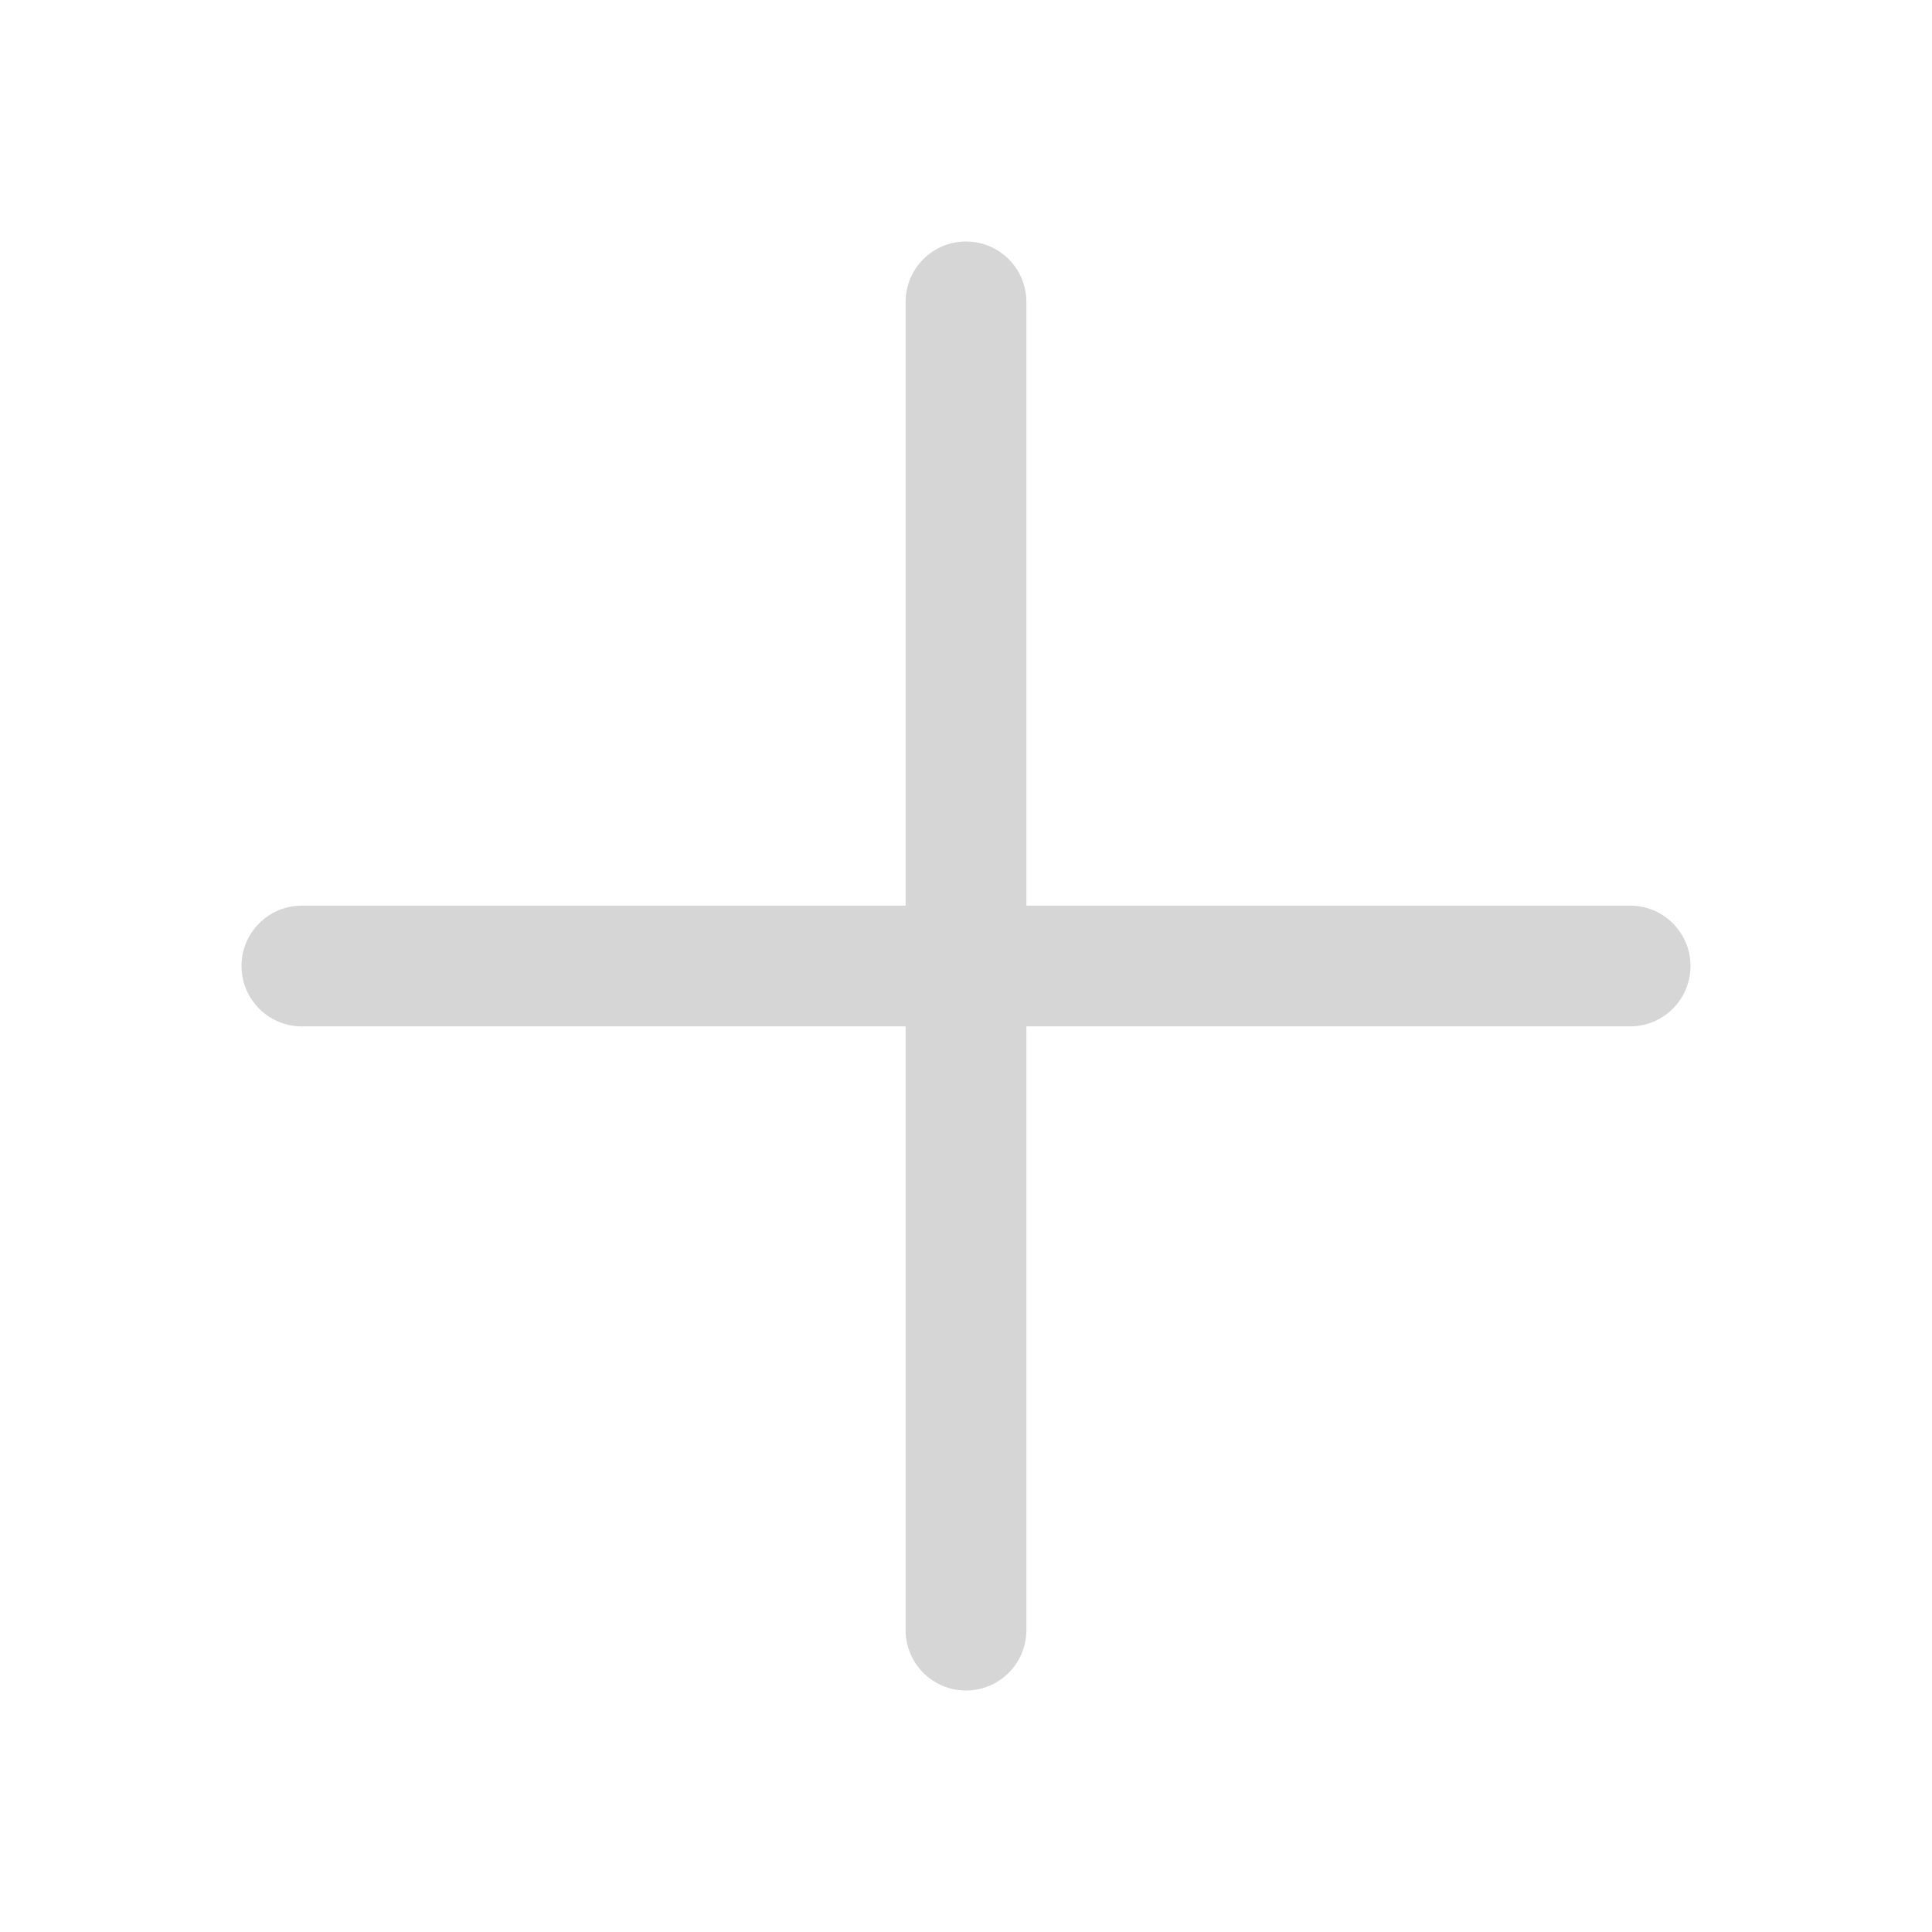
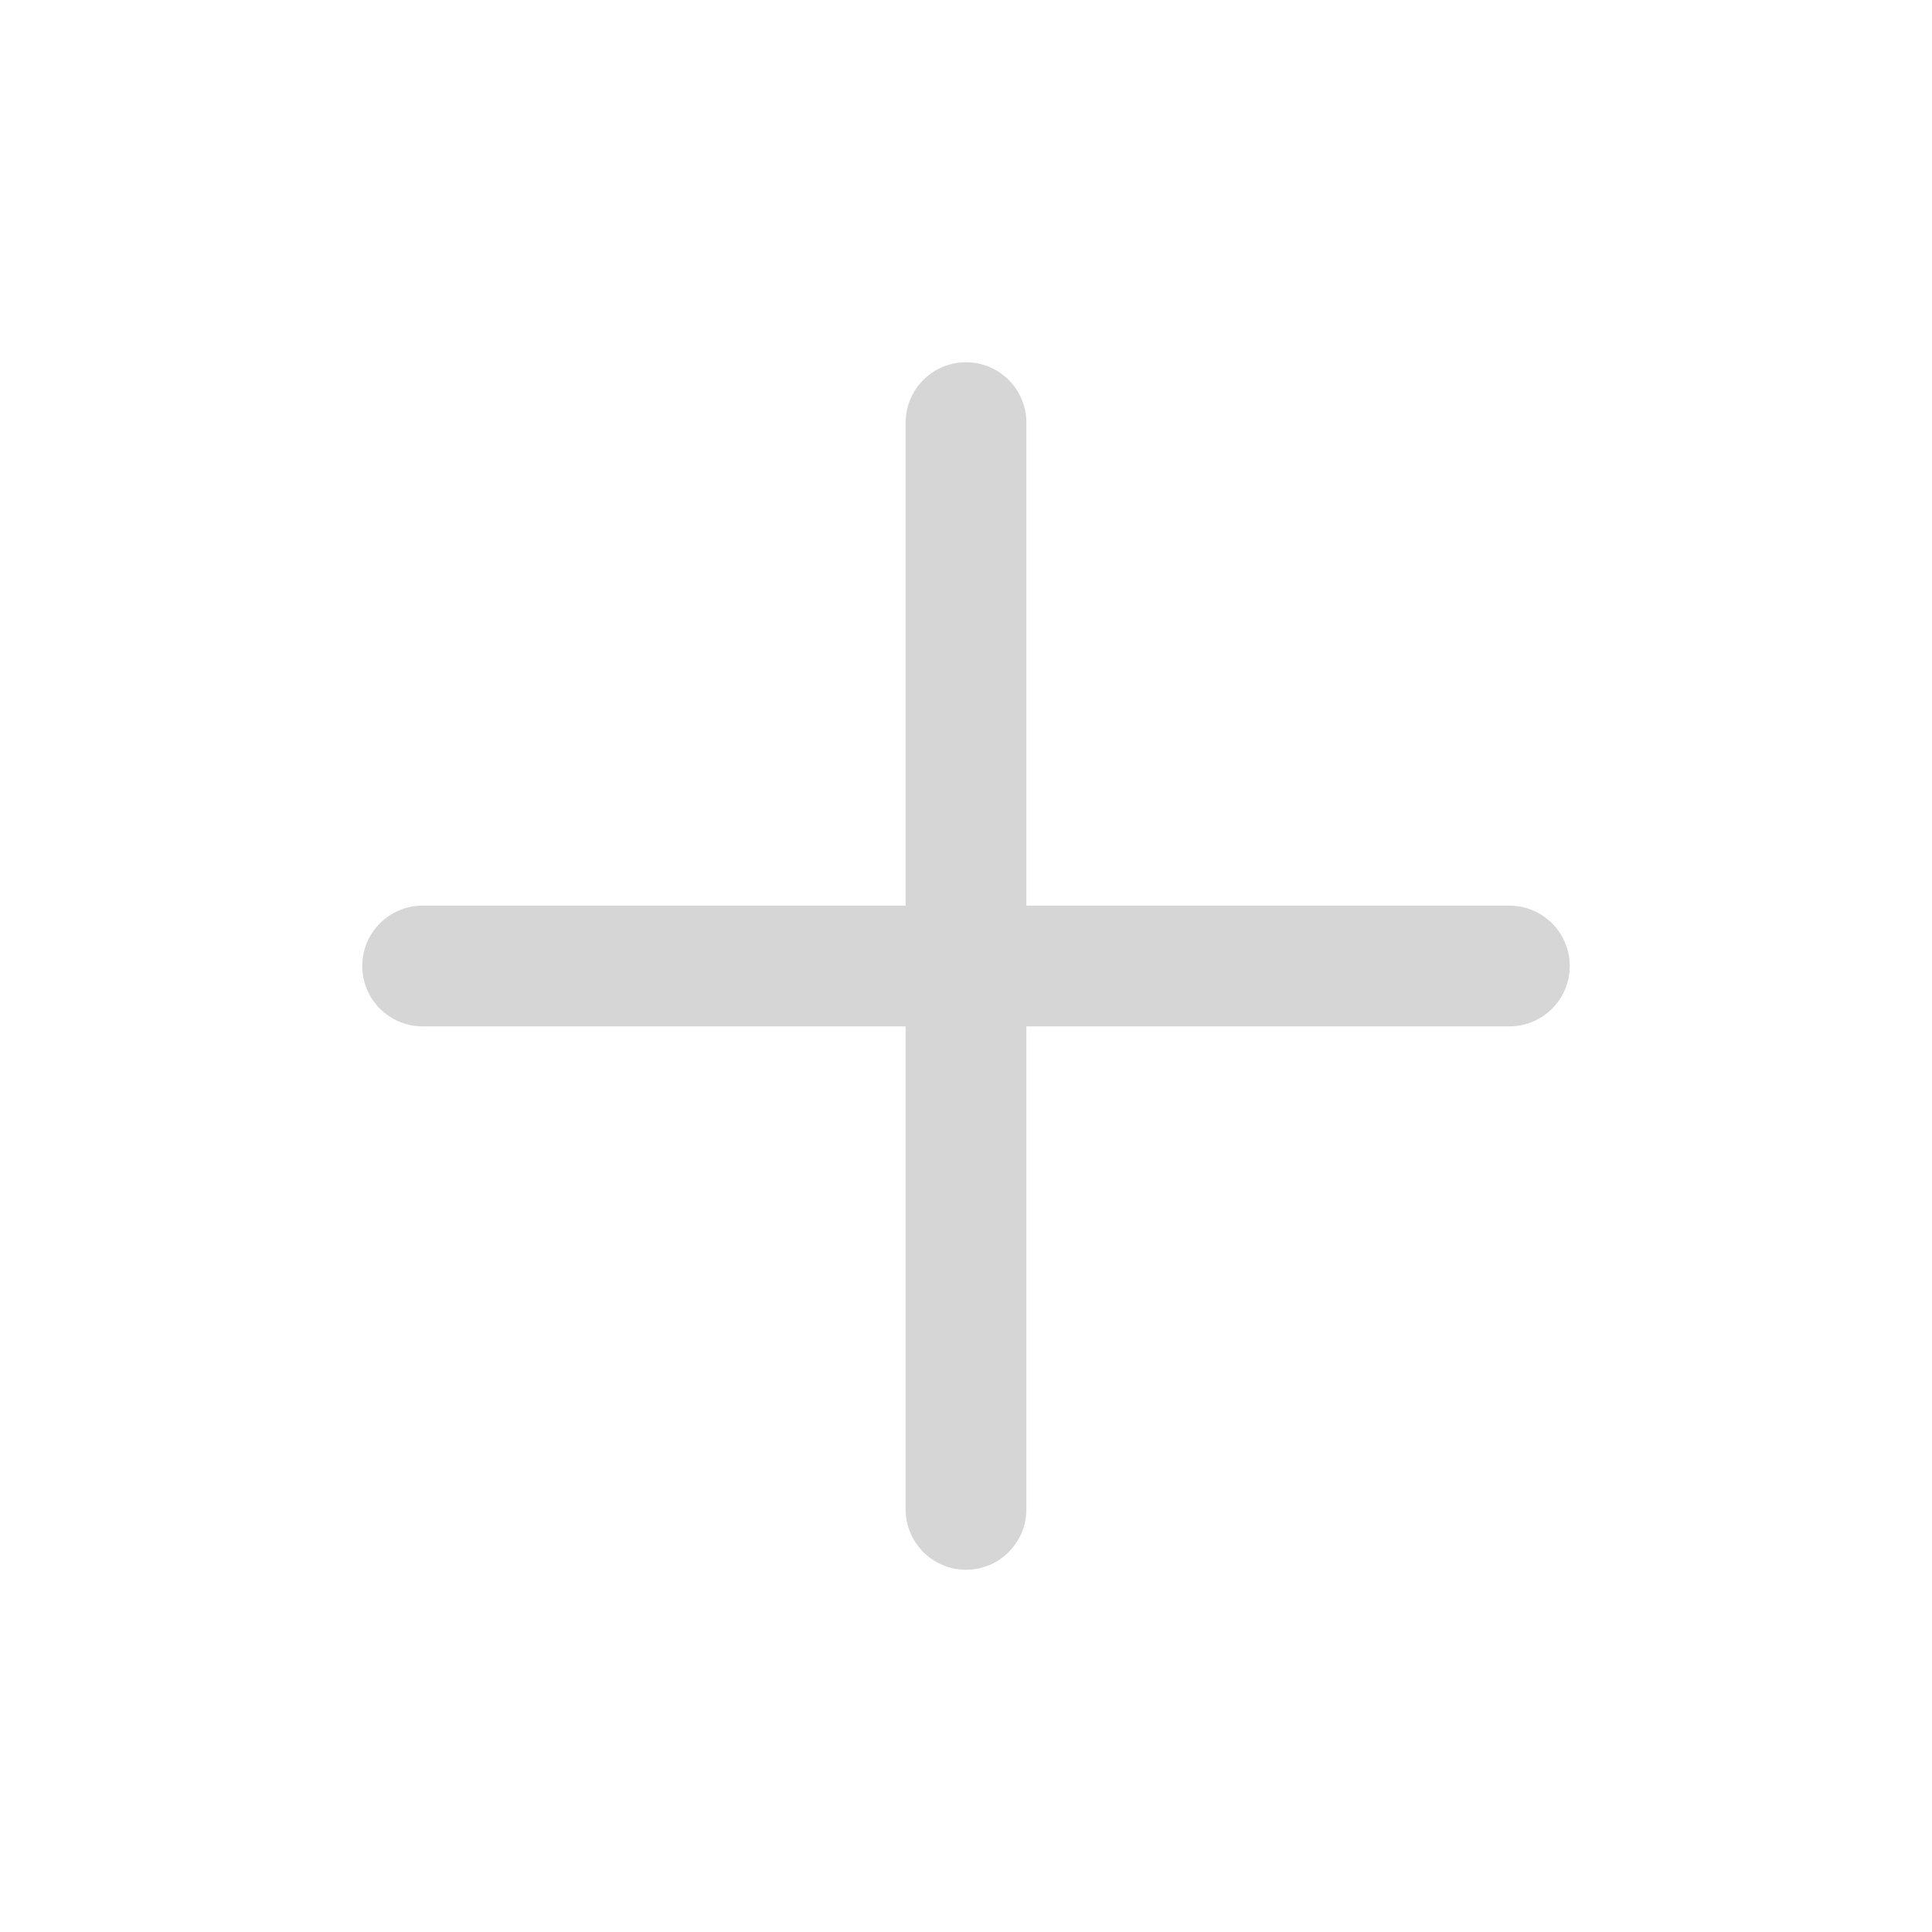
<svg xmlns="http://www.w3.org/2000/svg" width="16" height="16" fill="#d6d6d6" class="bi bi-plus-lg" viewBox="0 0 16 16">
-   <path fill-rule="evenodd" d="M8 2a.5.5 0 0 1 .5.5v5h5a.5.5 0 0 1 0 1h-5v5a.5.5 0 0 1-1 0v-5h-5a.5.5 0 0 1 0-1h5v-5A.5.5 0 0 1 8 2Z" />
+   <path d="M8,3 C8.276,3 8.5,3.224 8.5,3.5 L8.5,12.5 C8.5,12.776 8.276,13 8,13 C7.724,13 7.5,12.776 7.5,12.5 L7.5,3.5 C7.5,3.224 7.724,3 8,3 Z" id="Combined-Shape" fill="#d6d6d6" />
+   <path d="M8,3 C8.276,3 8.5,3.224 8.5,3.5 L8.5,12.5 C8.5,12.776 8.276,13 8,13 C7.724,13 7.5,12.776 7.5,12.5 L7.5,3.5 C7.5,3.224 7.724,3 8,3 Z" id="Combined-Shape-Copy" fill="#d6d6d6" transform="translate(8, 8) rotate(-270) translate(-8, -8)" />
</svg>
